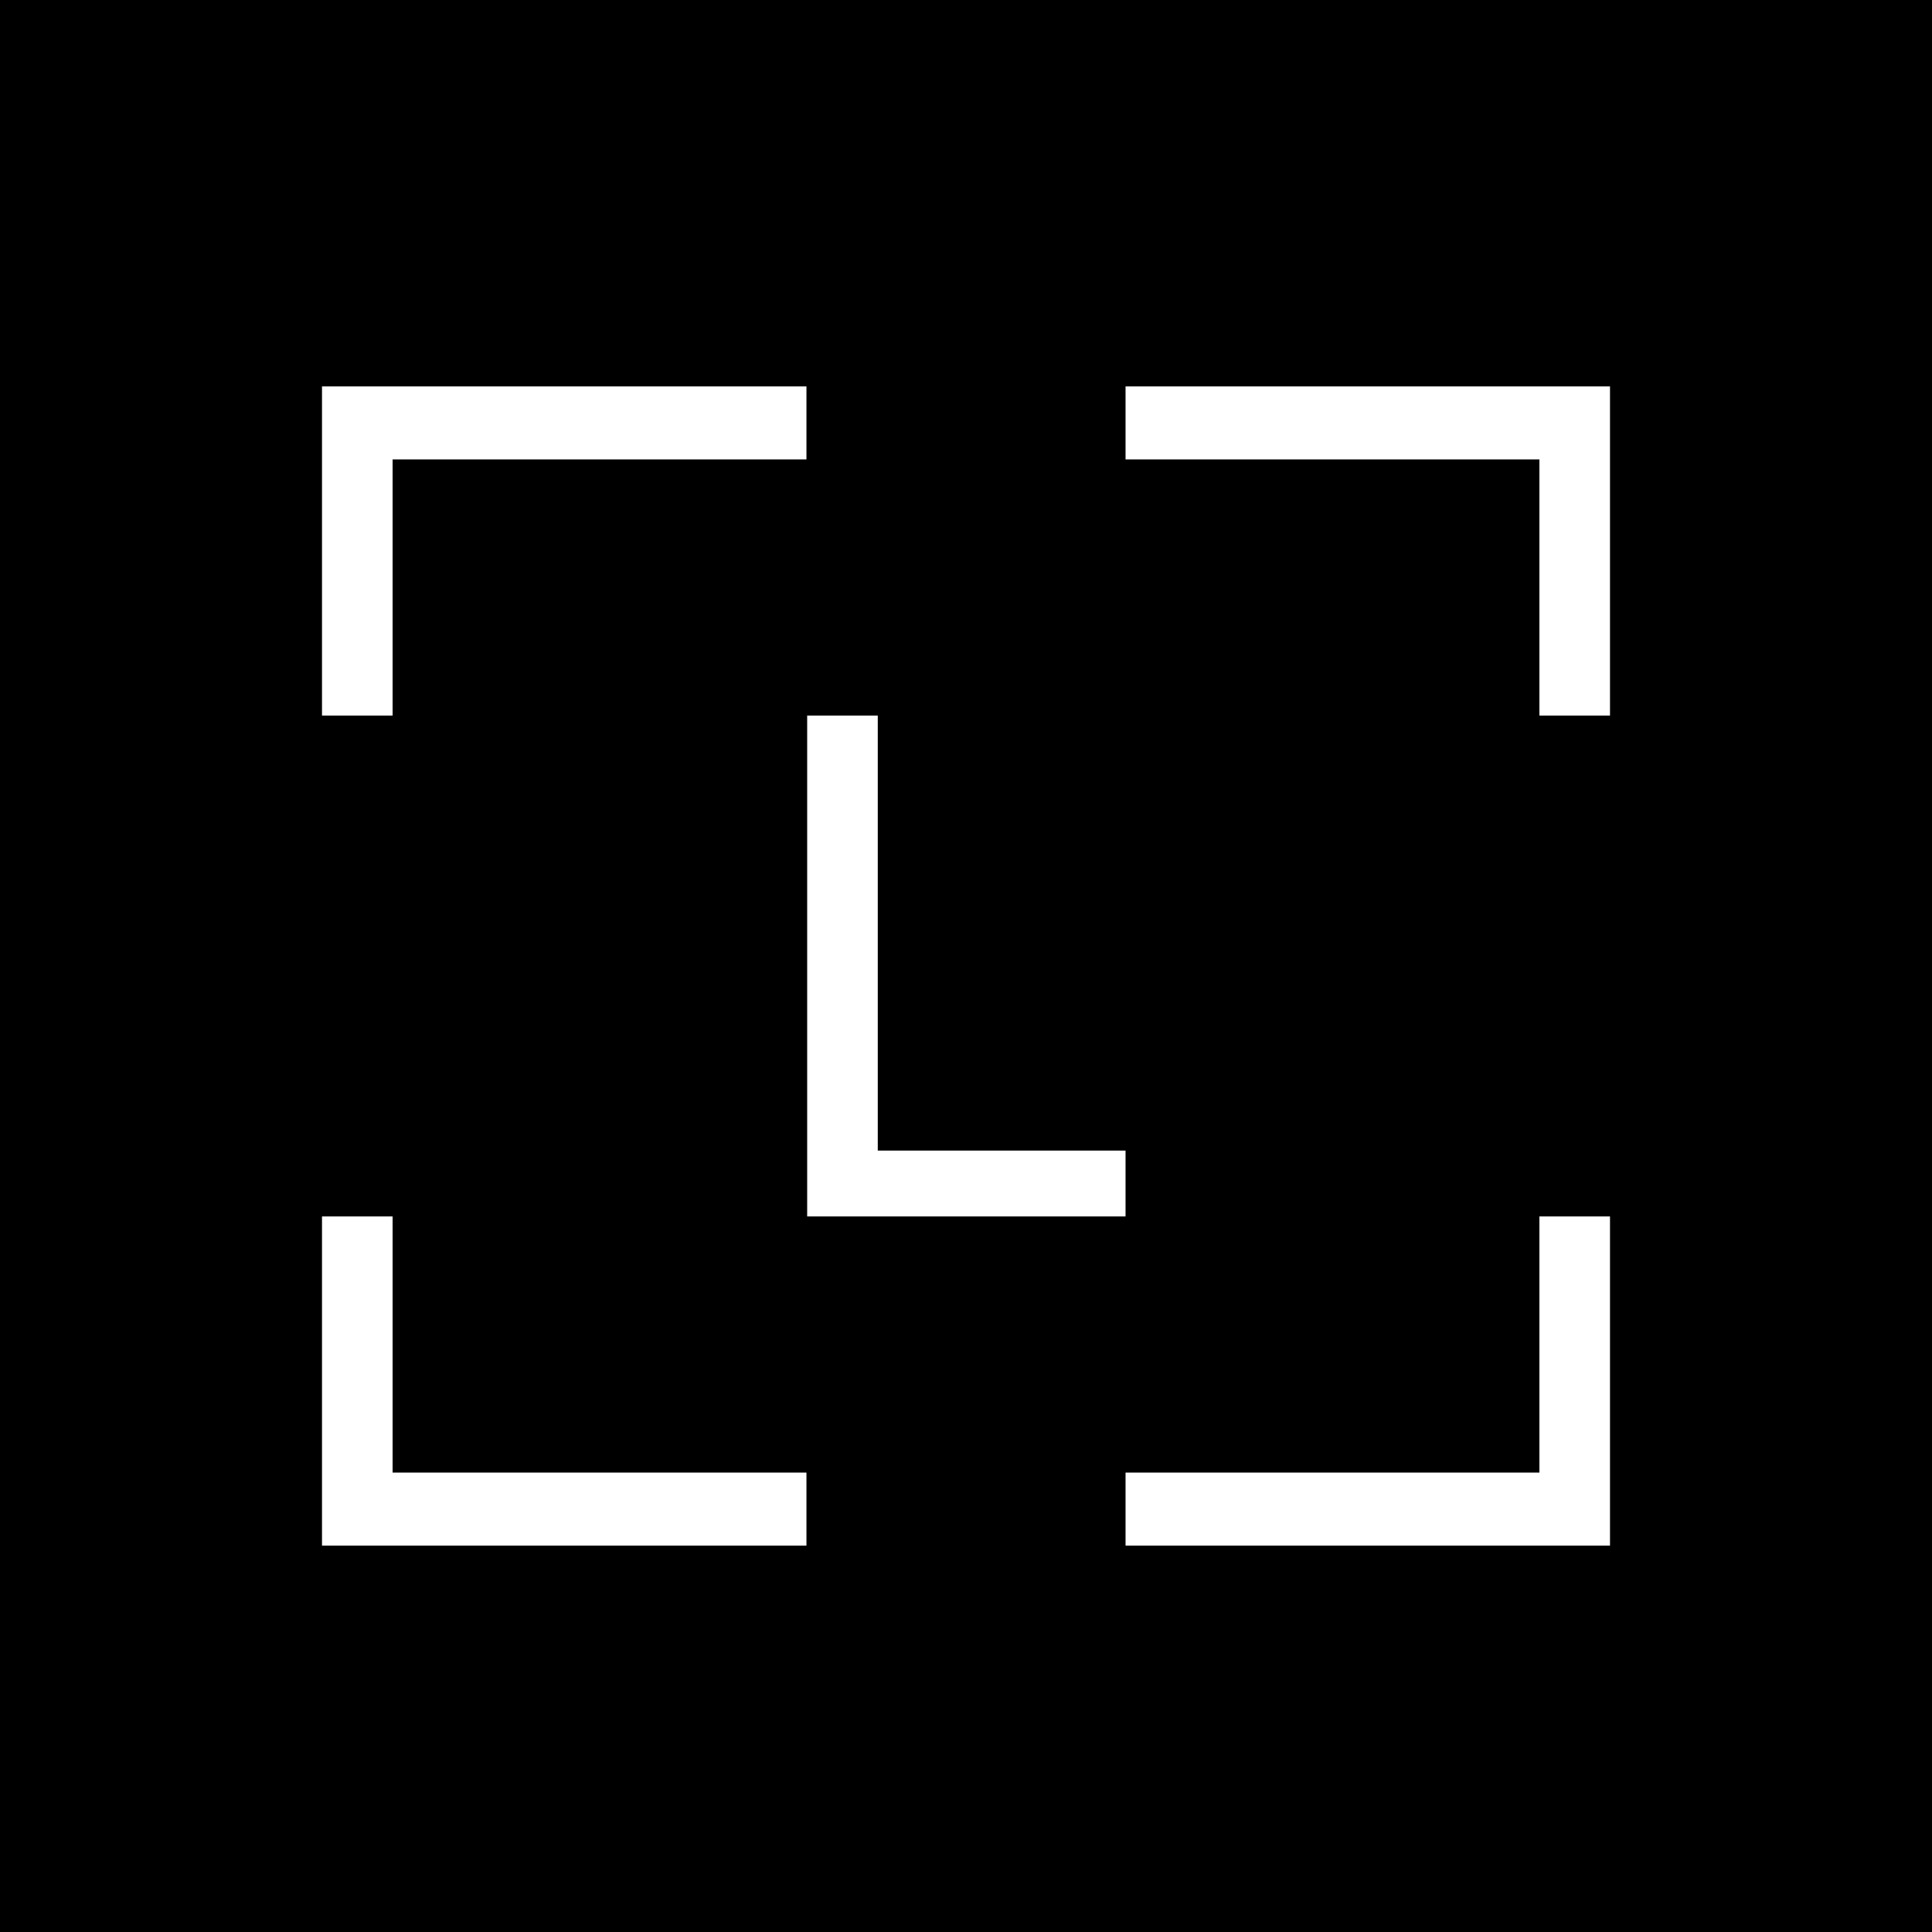
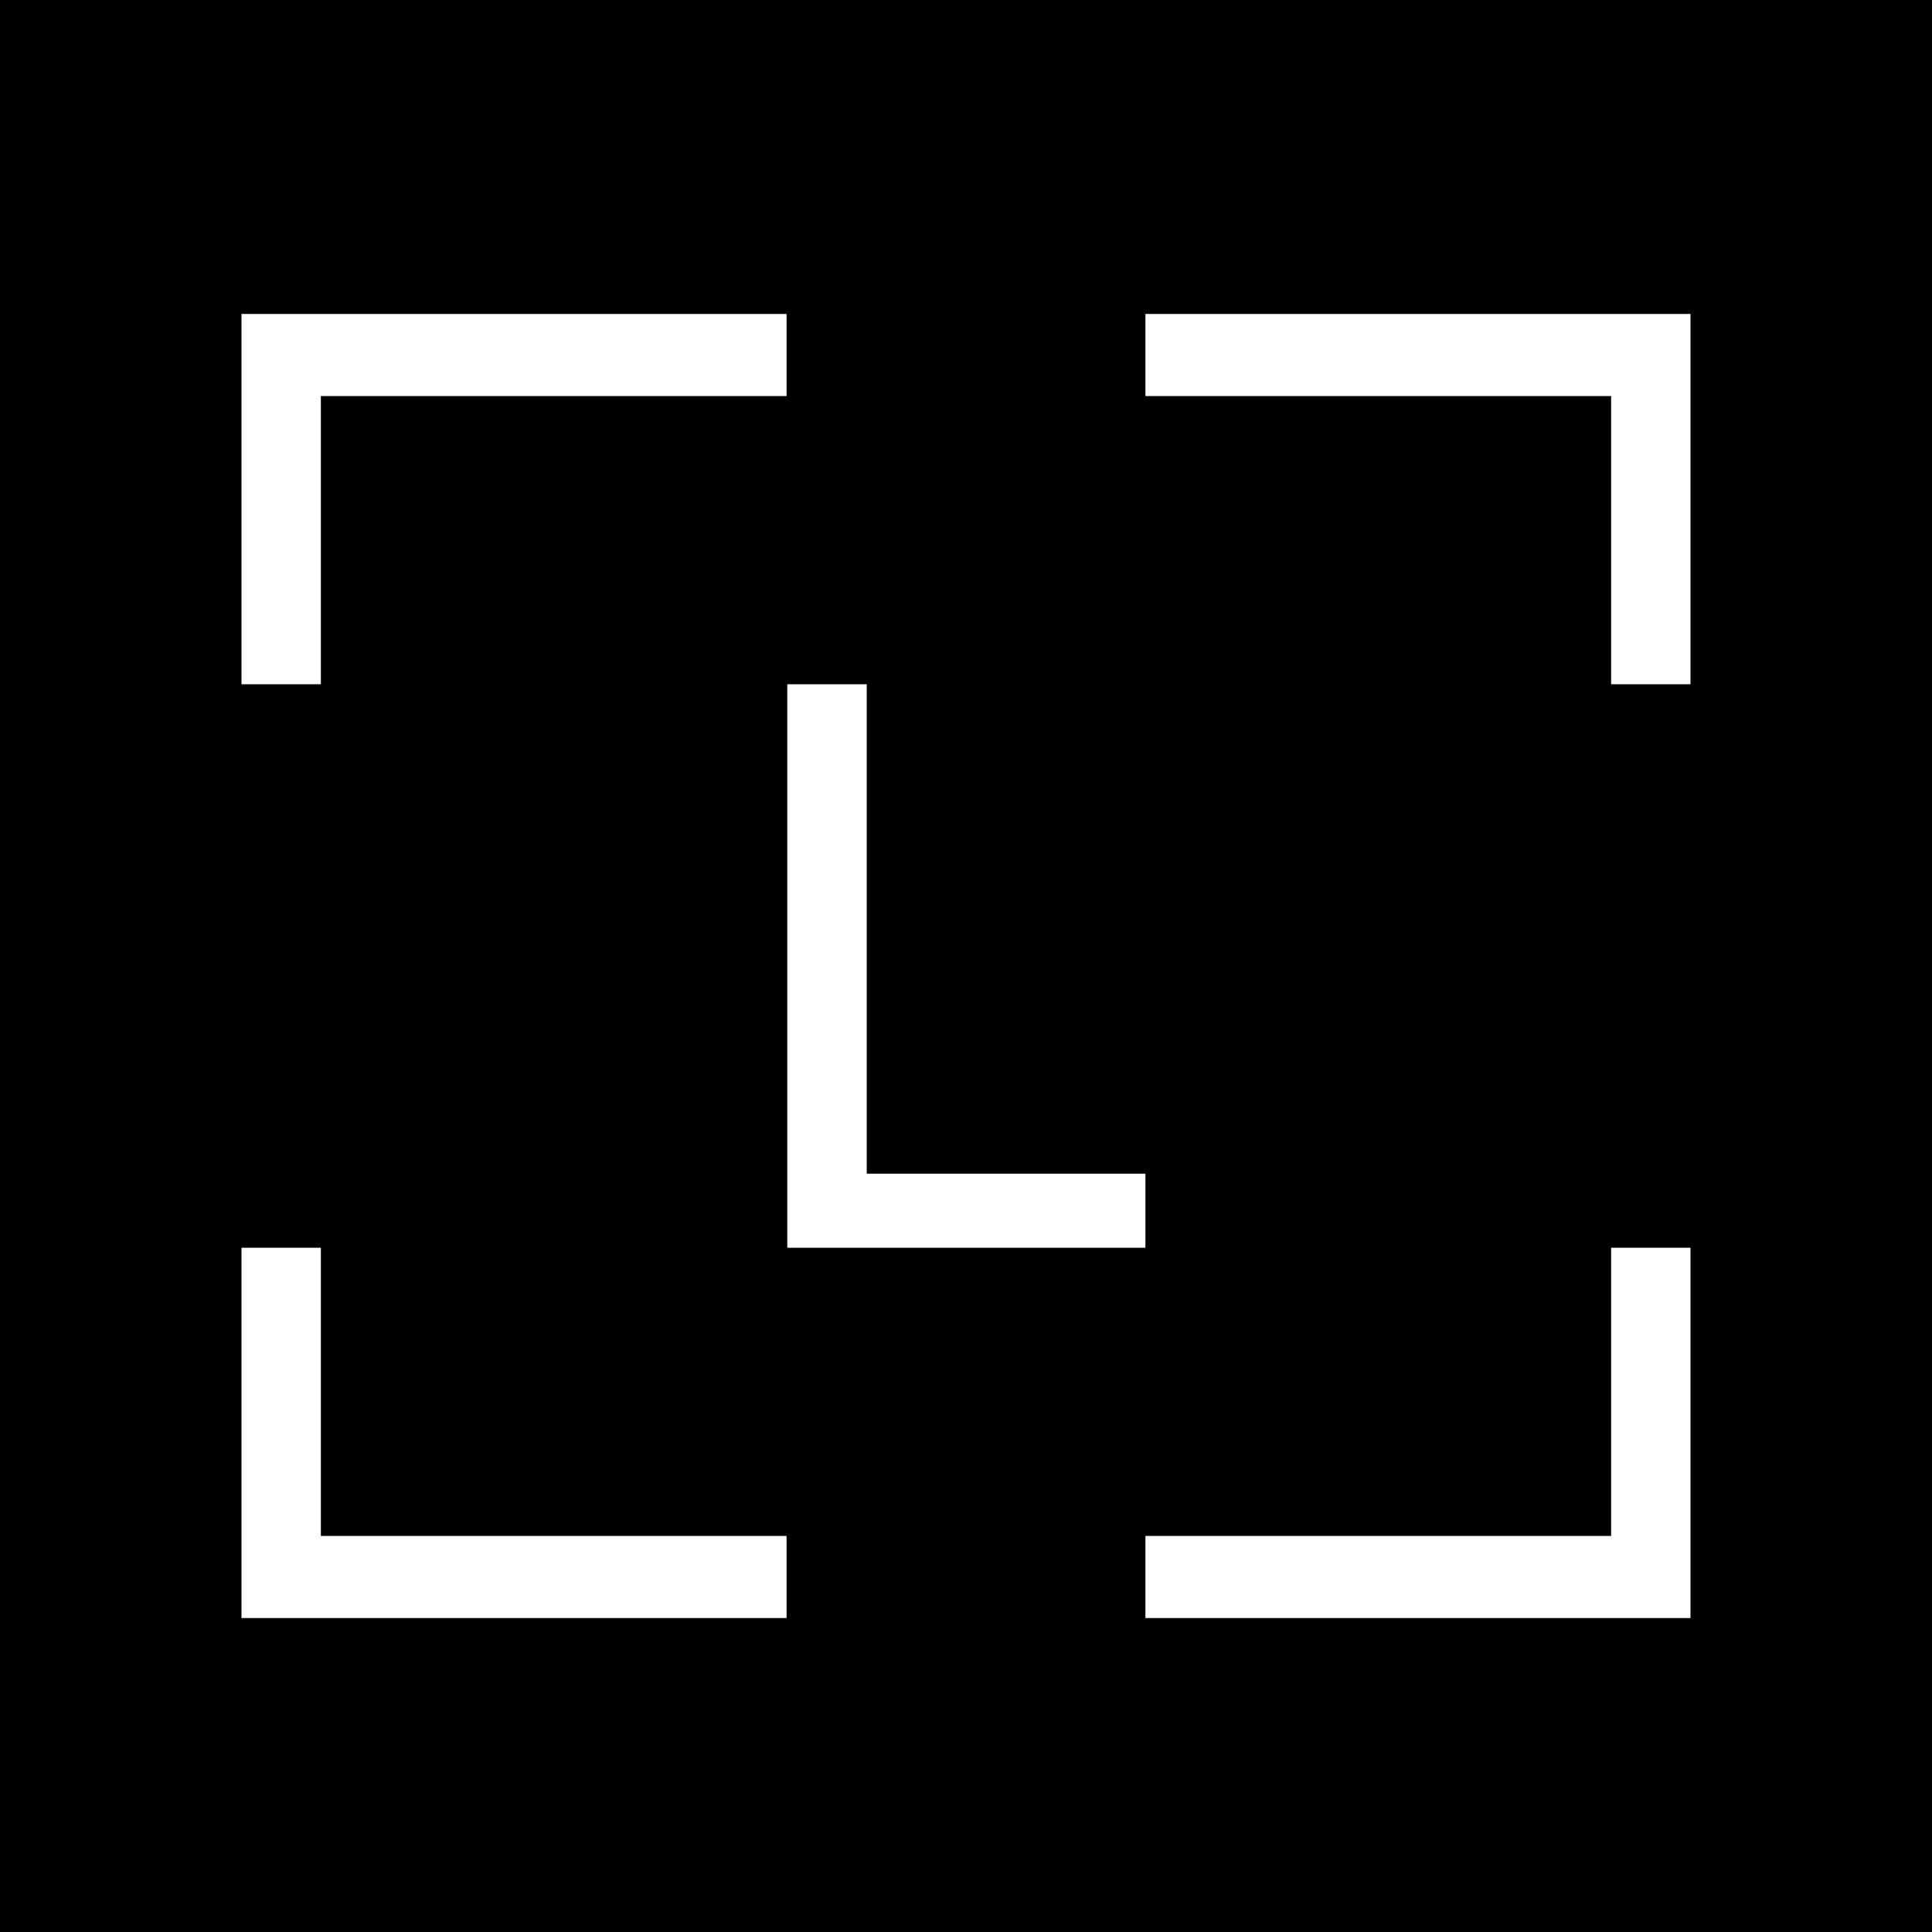
<svg xmlns="http://www.w3.org/2000/svg" width="24" height="24" viewBox="0 0 24 24" fill="none">
  <g clip-path="url(#clip0_328_61468)">
    <path d="M24 0H0V24H24V0Z" fill="black" />
-     <path d="M4 15.111V19.2H10.018V18.293H4.877V15.111H4ZM19.123 15.111V18.293H13.982V19.2H20V15.111H19.123ZM10.027 8.889V15.111H13.982V14.293H10.904V8.889H10.027ZM4 4.8V8.889H4.877V5.707H10.018V4.8H4ZM13.982 4.8V5.707H19.123V8.889H20V4.8H13.982Z" fill="white" />
+     <path d="M3 15.5V20.1H9.771V19.08H3.986V15.5H3ZM20.014 15.5V19.08H14.229V20.1H21V15.5H20.014ZM9.78 8.5V15.5H14.229V14.58H10.767V8.5H9.78ZM3 3.9V8.5H3.986V4.92H9.771V3.9H3ZM14.229 3.9V4.92H20.014V8.5H21V3.9H14.229Z" fill="white" />
  </g>
  <defs>
    <clipPath id="clip0_328_61468">
      <rect width="24" height="24" fill="white" />
    </clipPath>
  </defs>
</svg>
